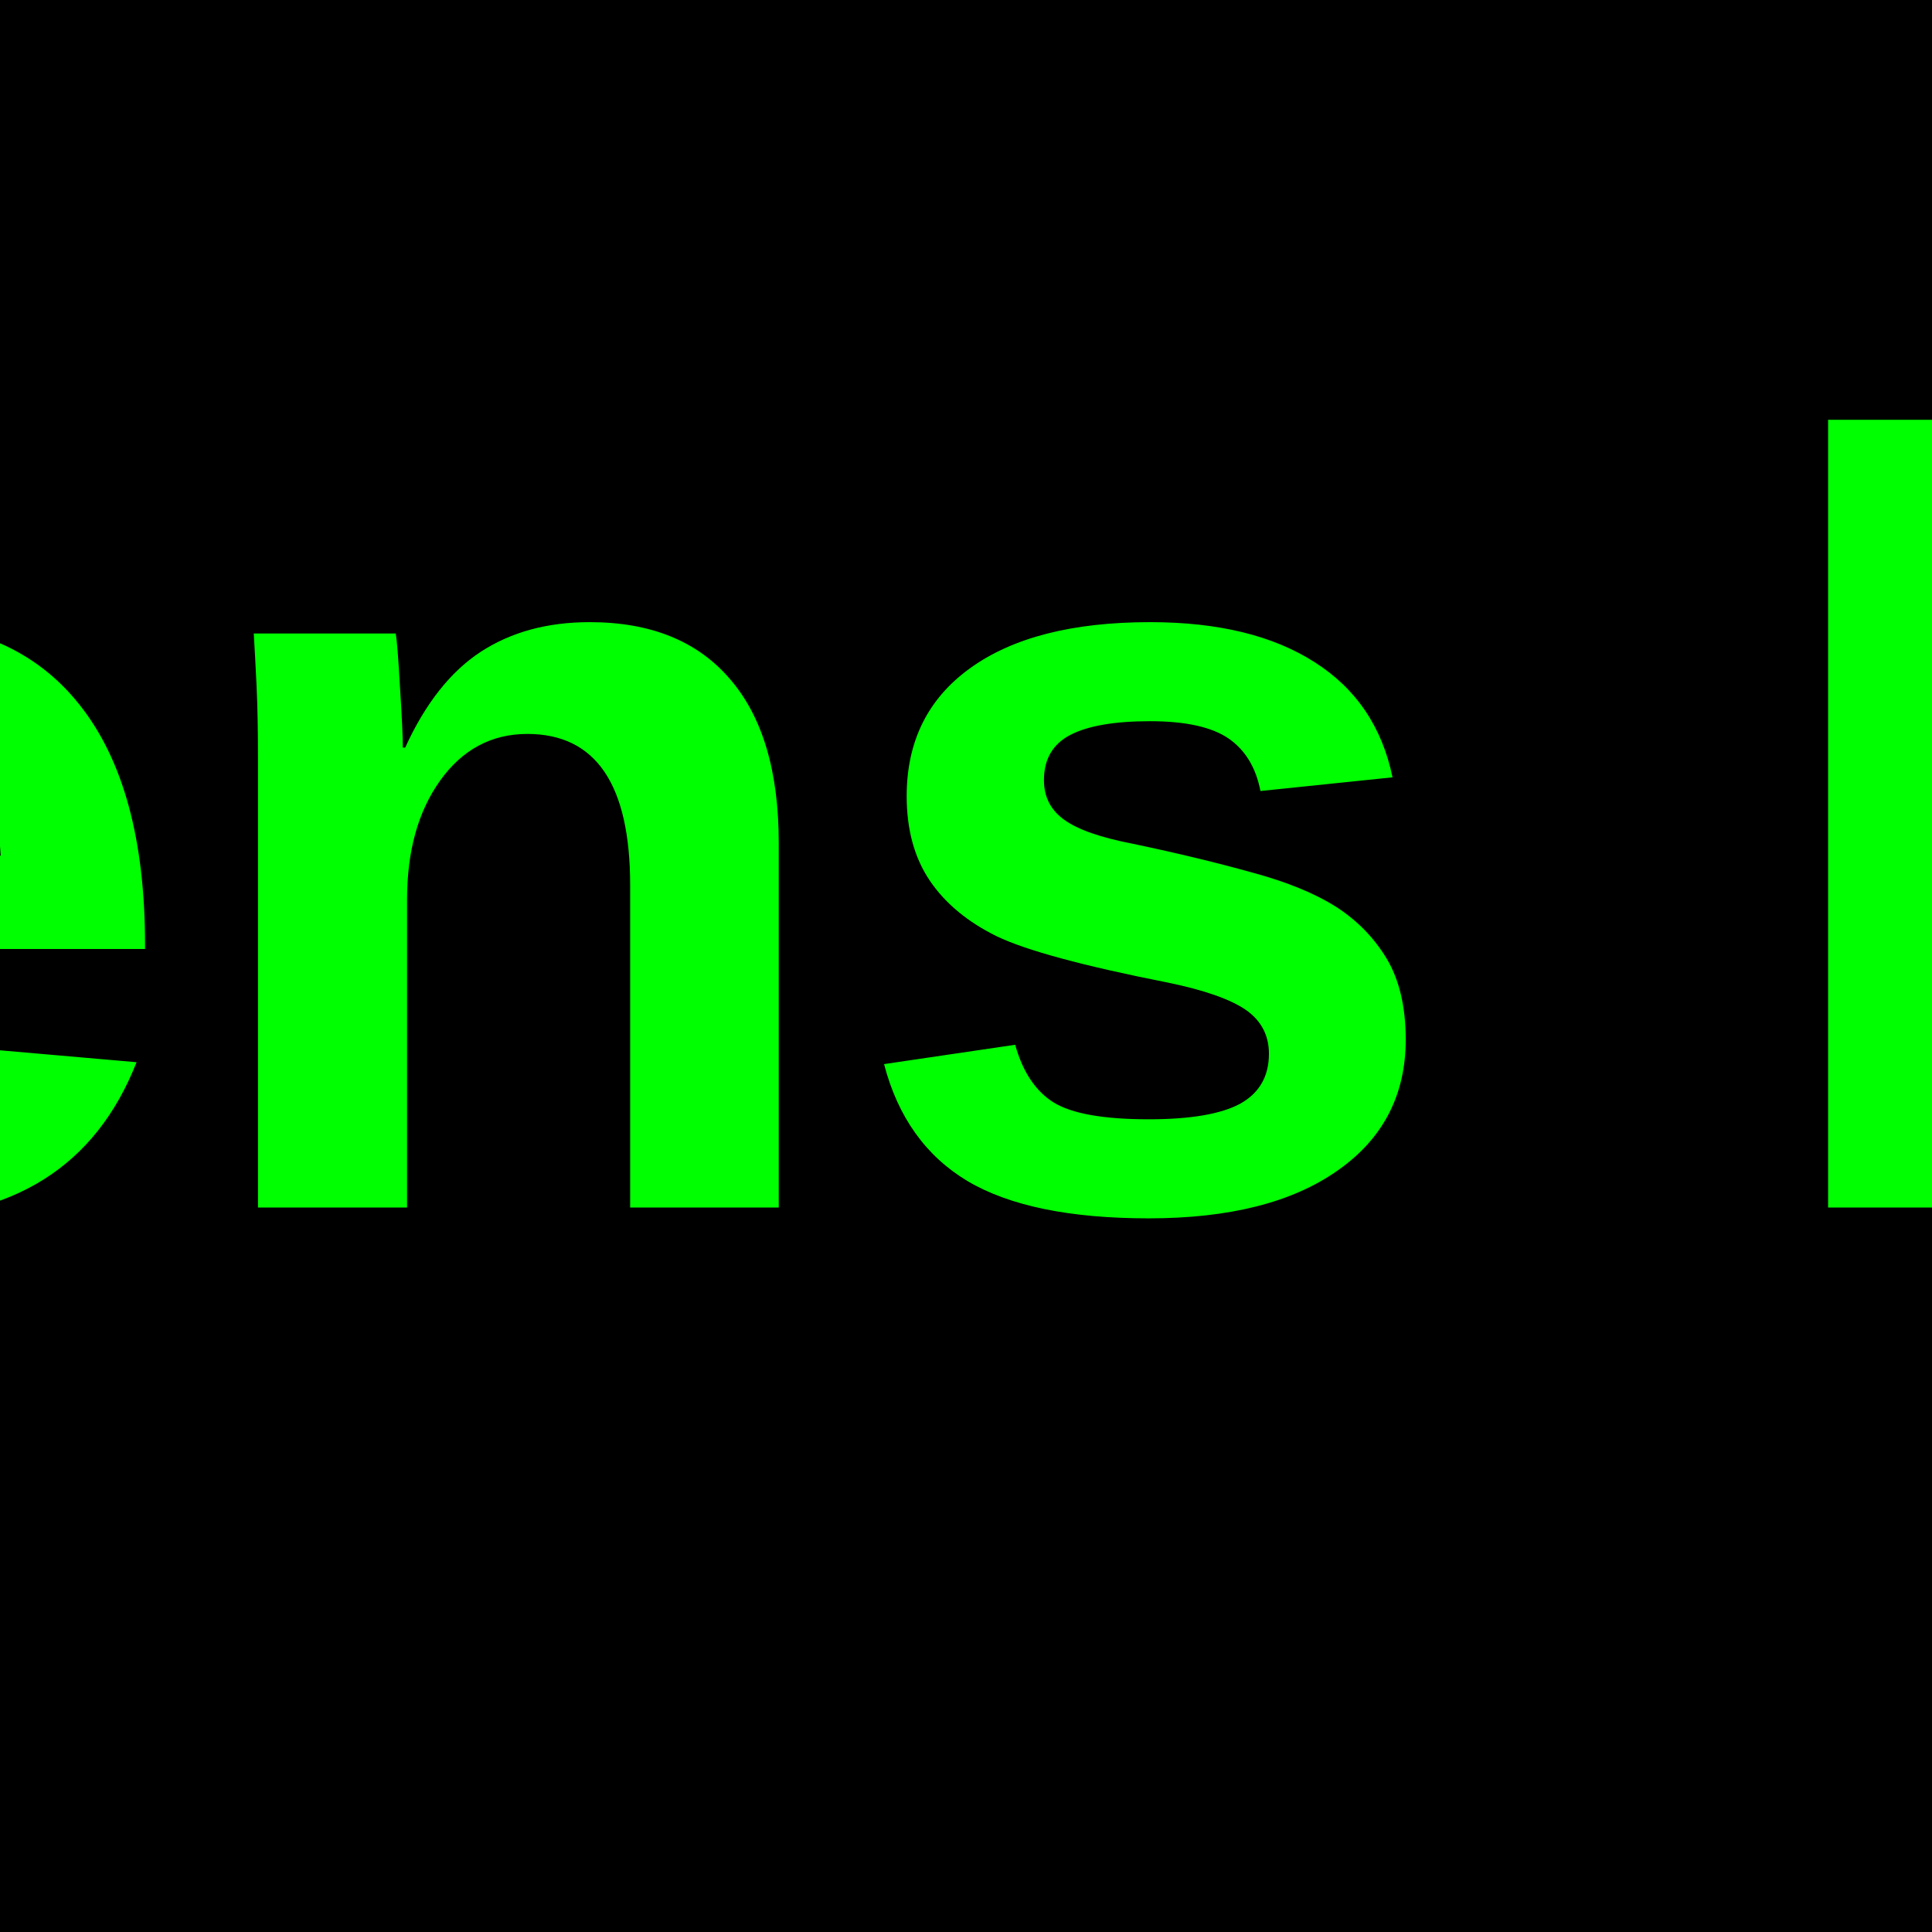
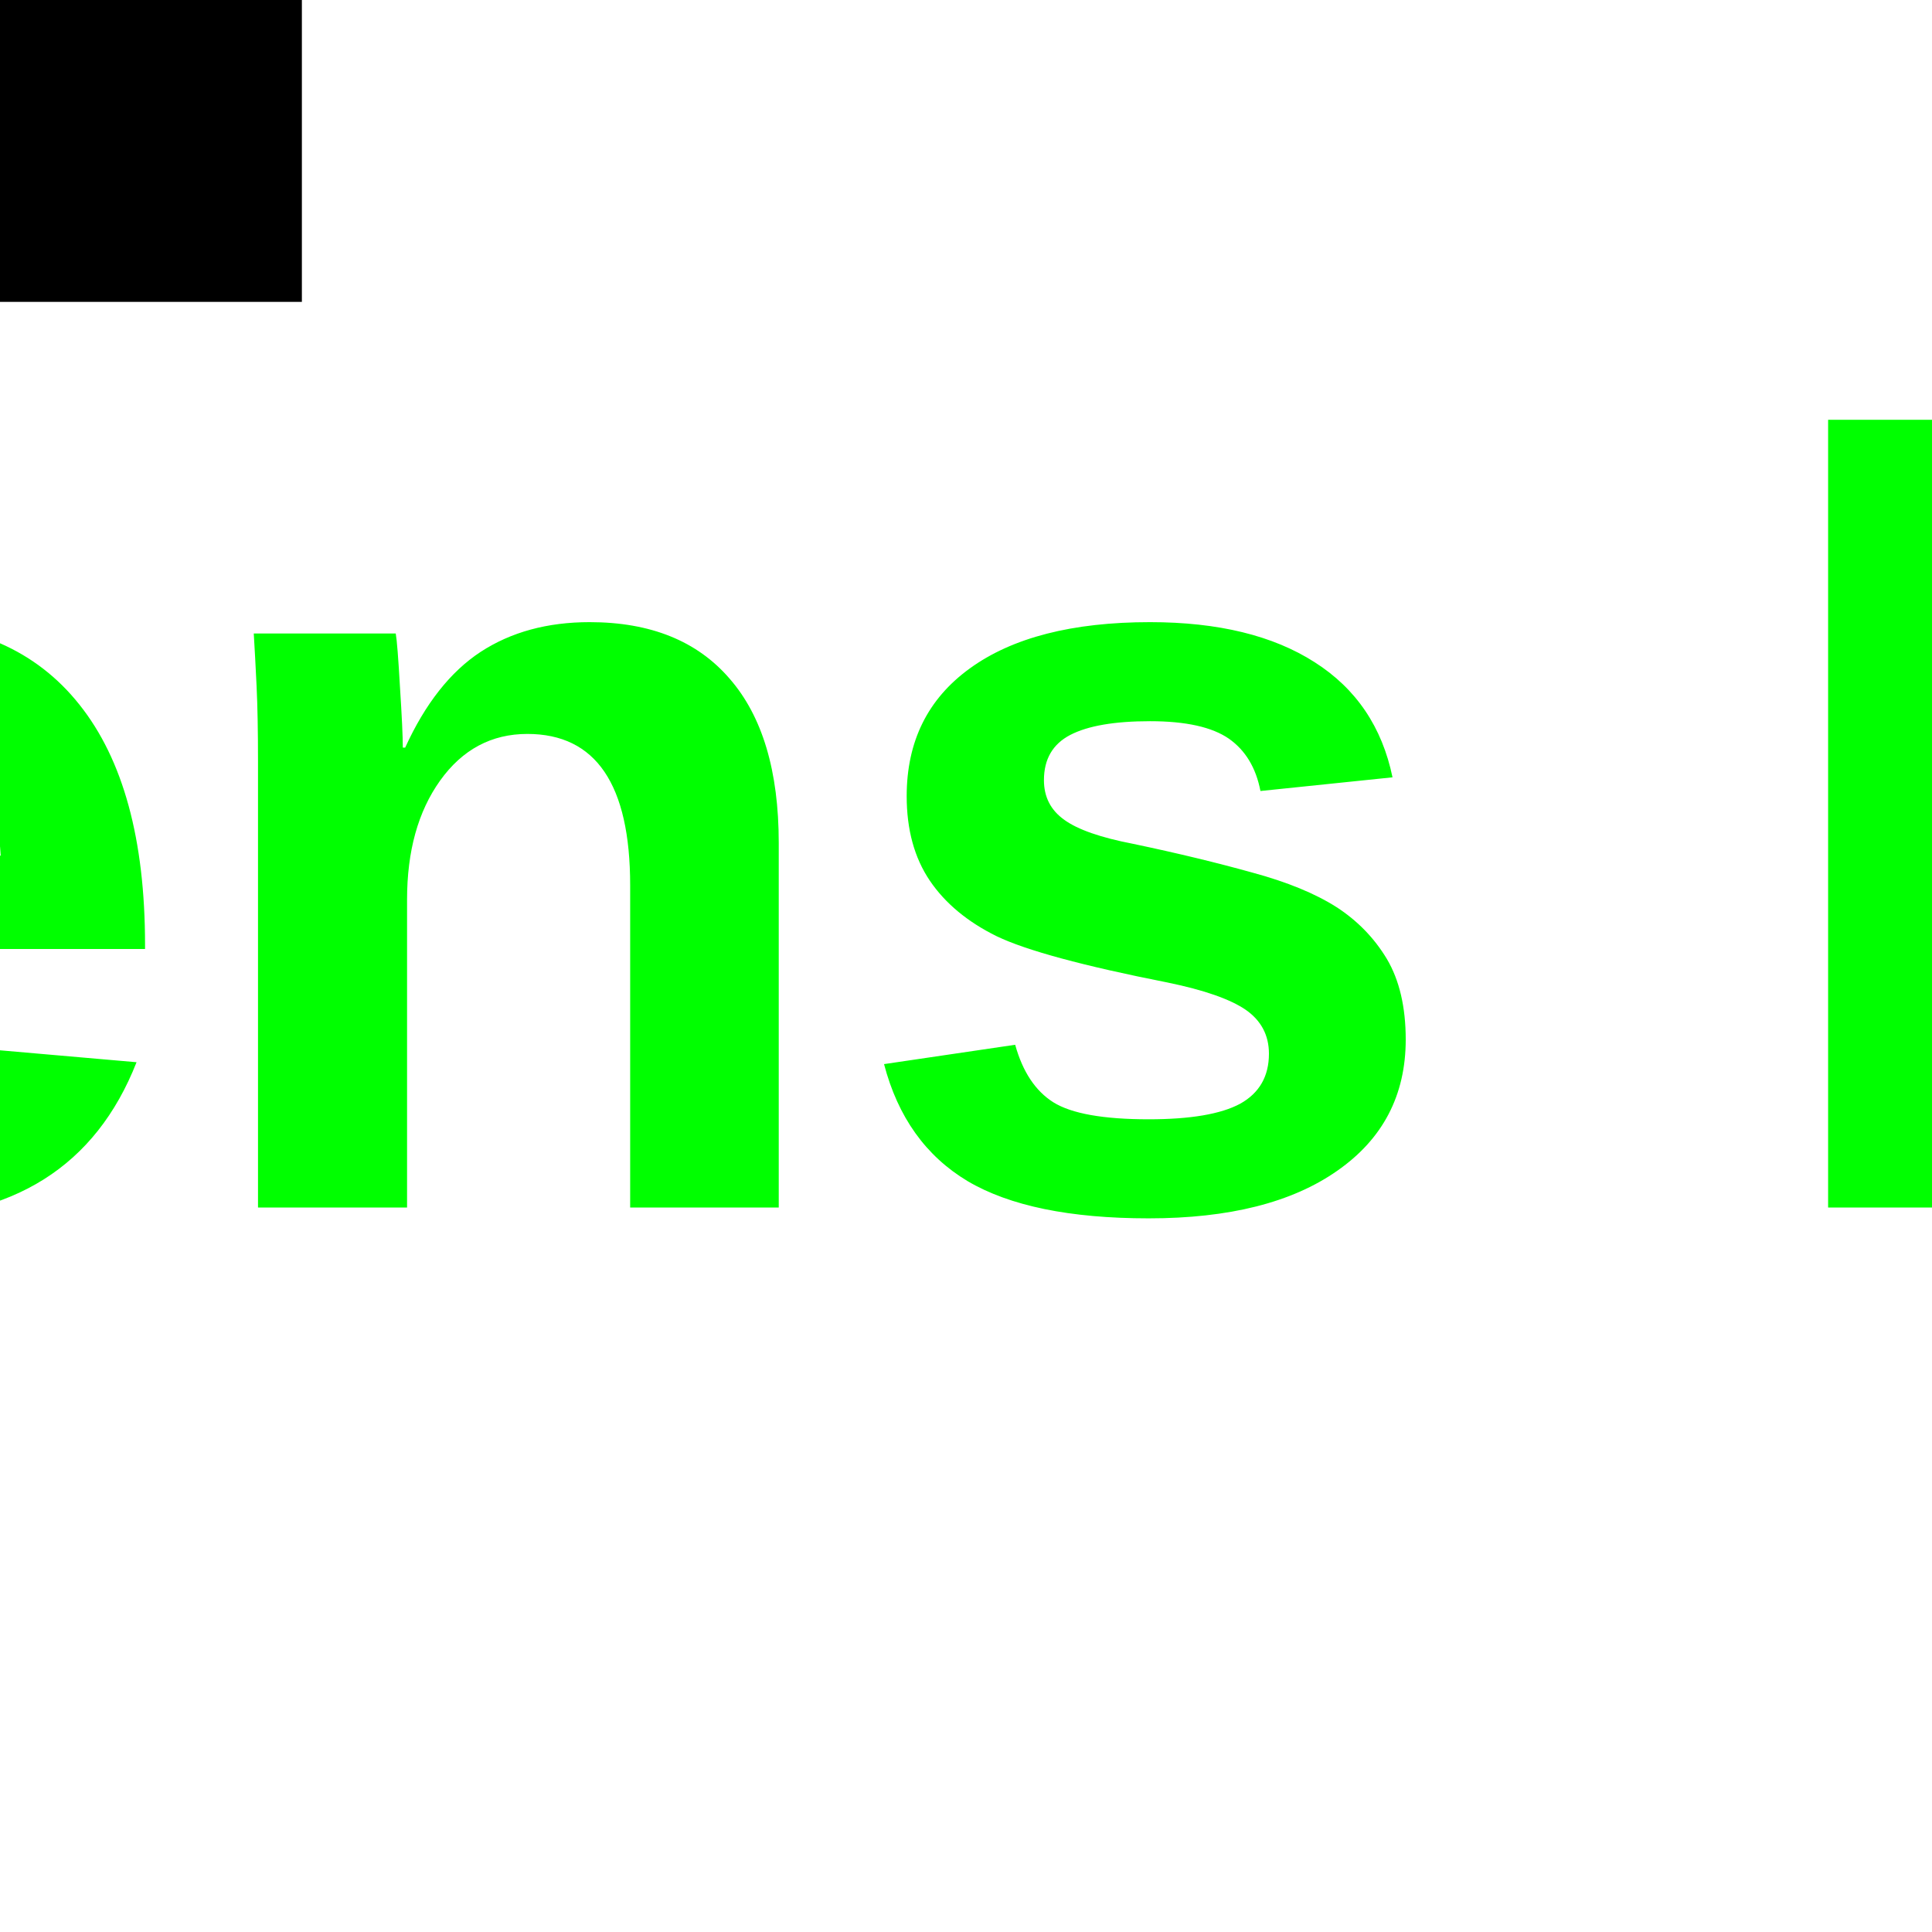
<svg xmlns="http://www.w3.org/2000/svg" width="64" height="64" viewBox="0 0 64 64">
-   <rect width="64" height="64" fill="#000" />
+   <rect width="10" height="10" fill="#000" />
  <text x="32" y="40" fill="#00FF00" font-size="36" font-family="Arial, sans-serif" font-weight="bold" text-anchor="middle">Beens hub</text>
</svg>
